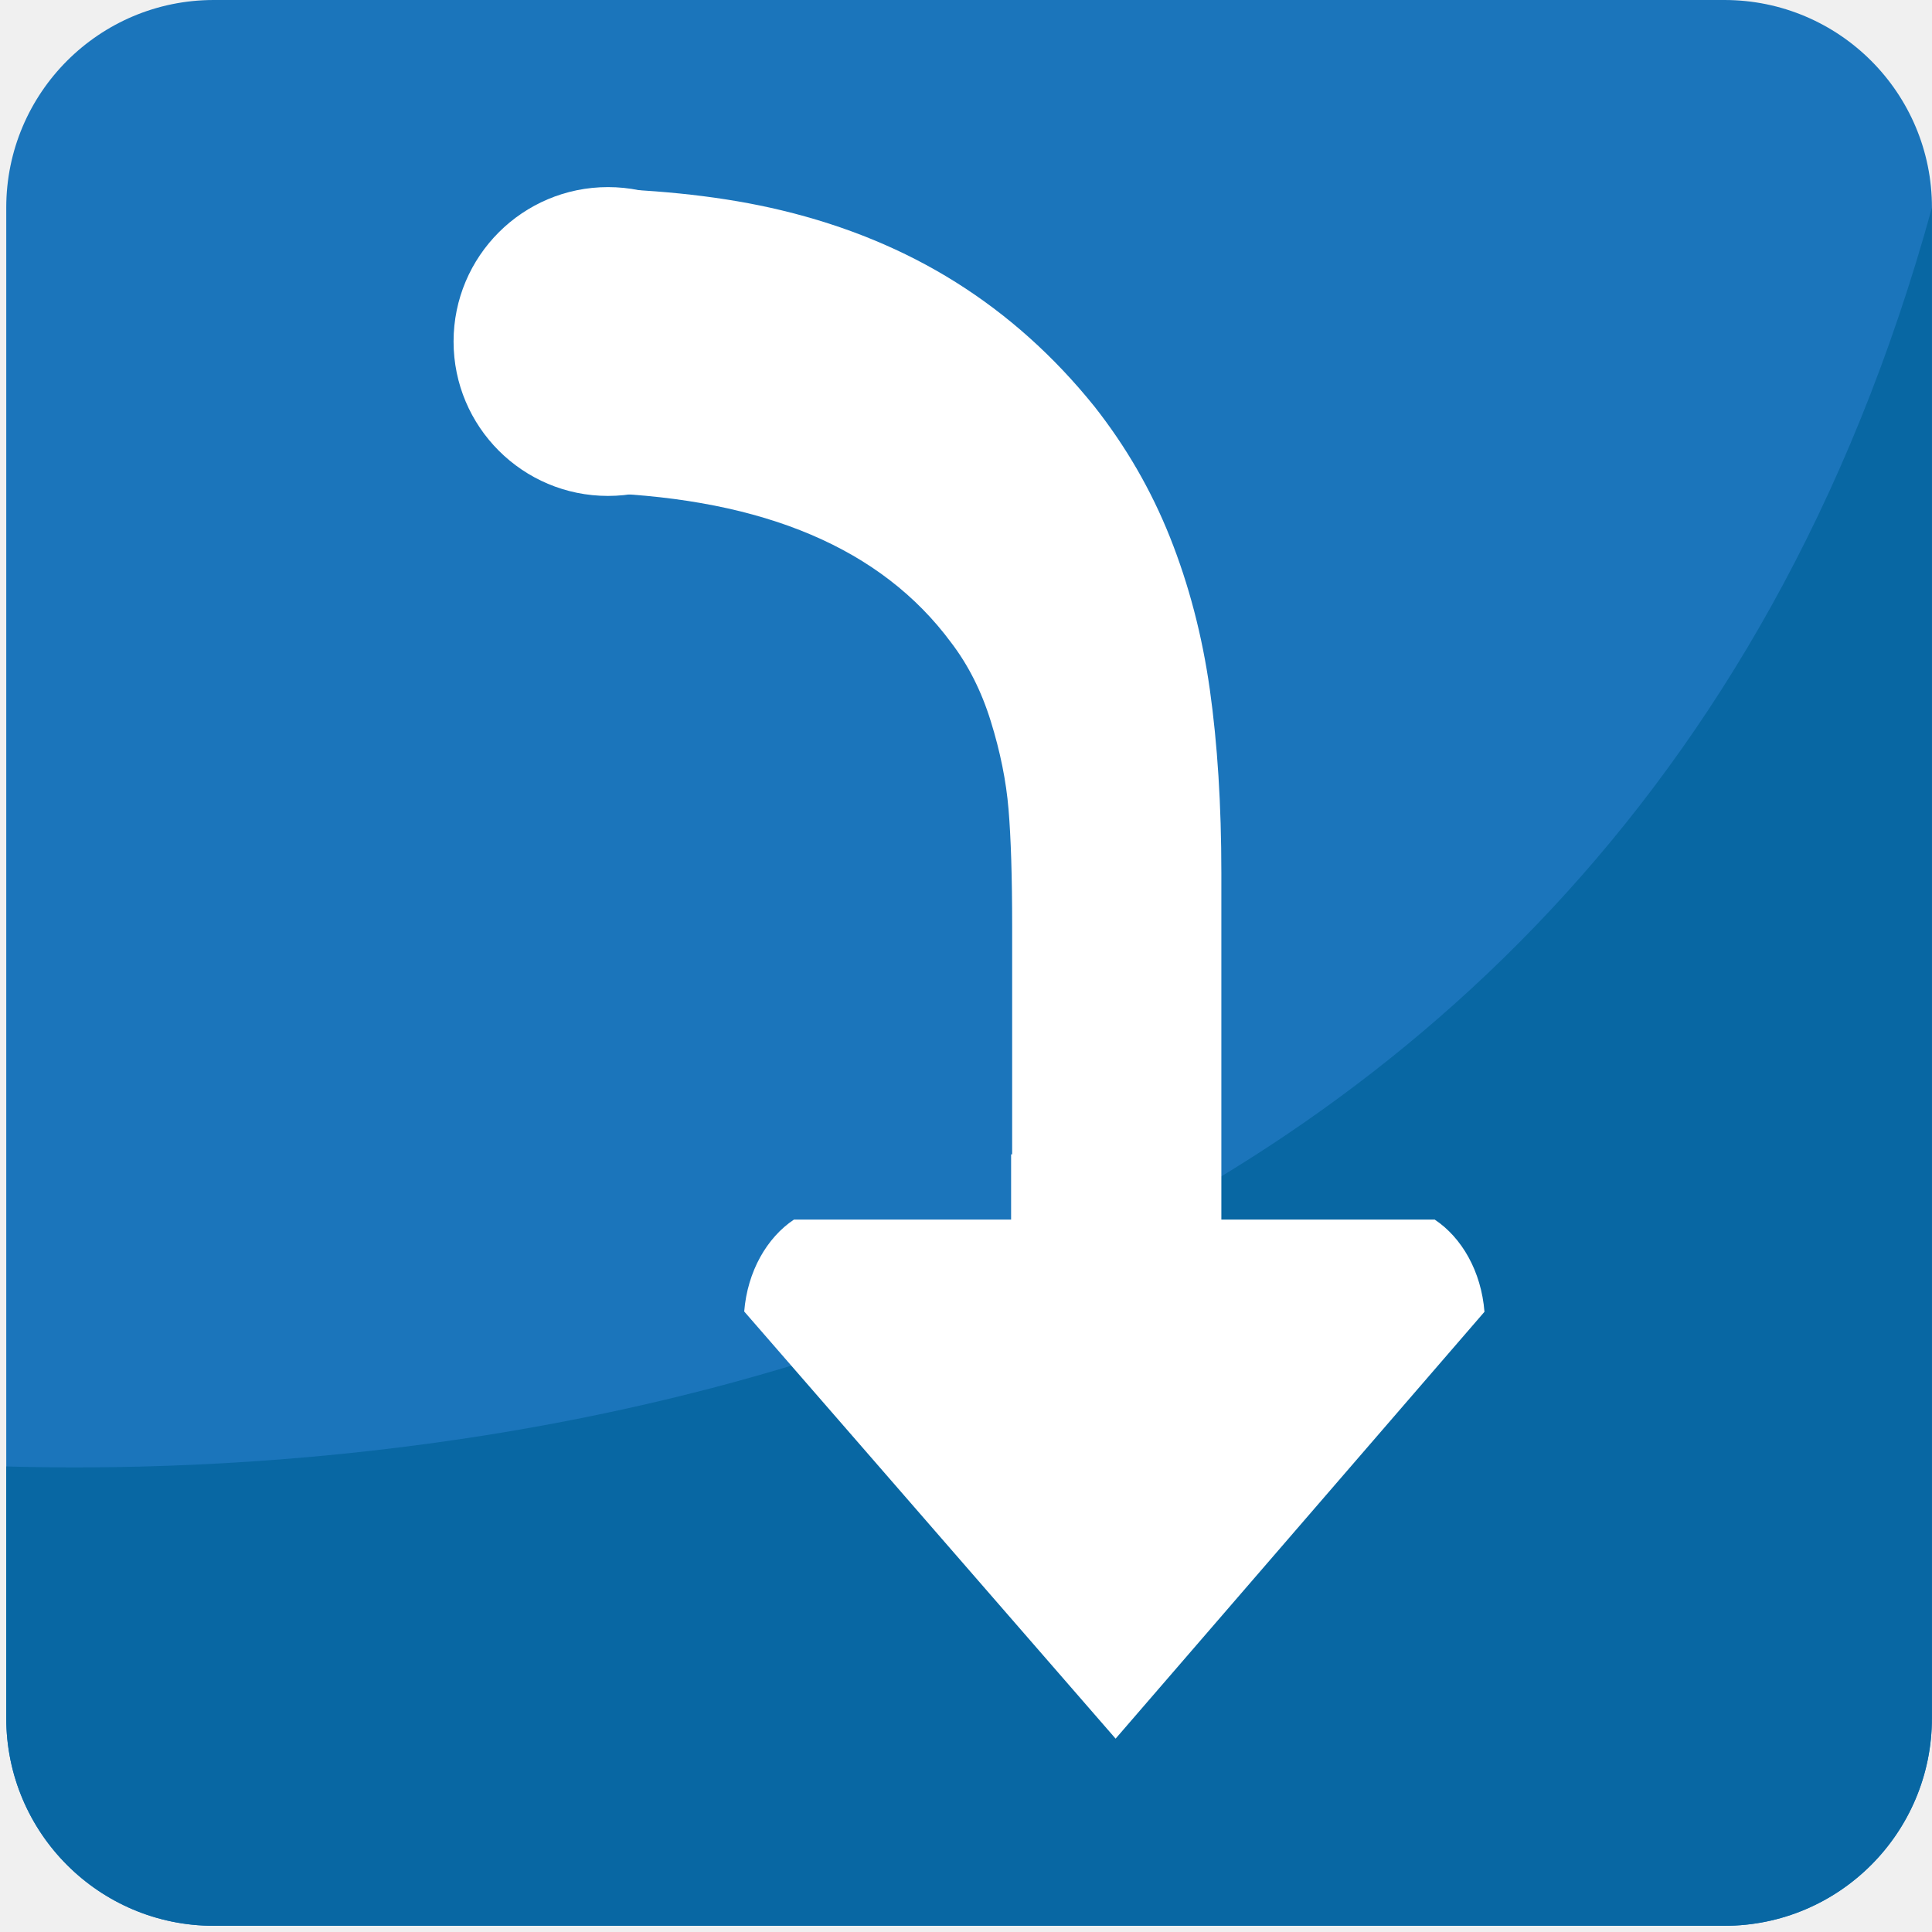
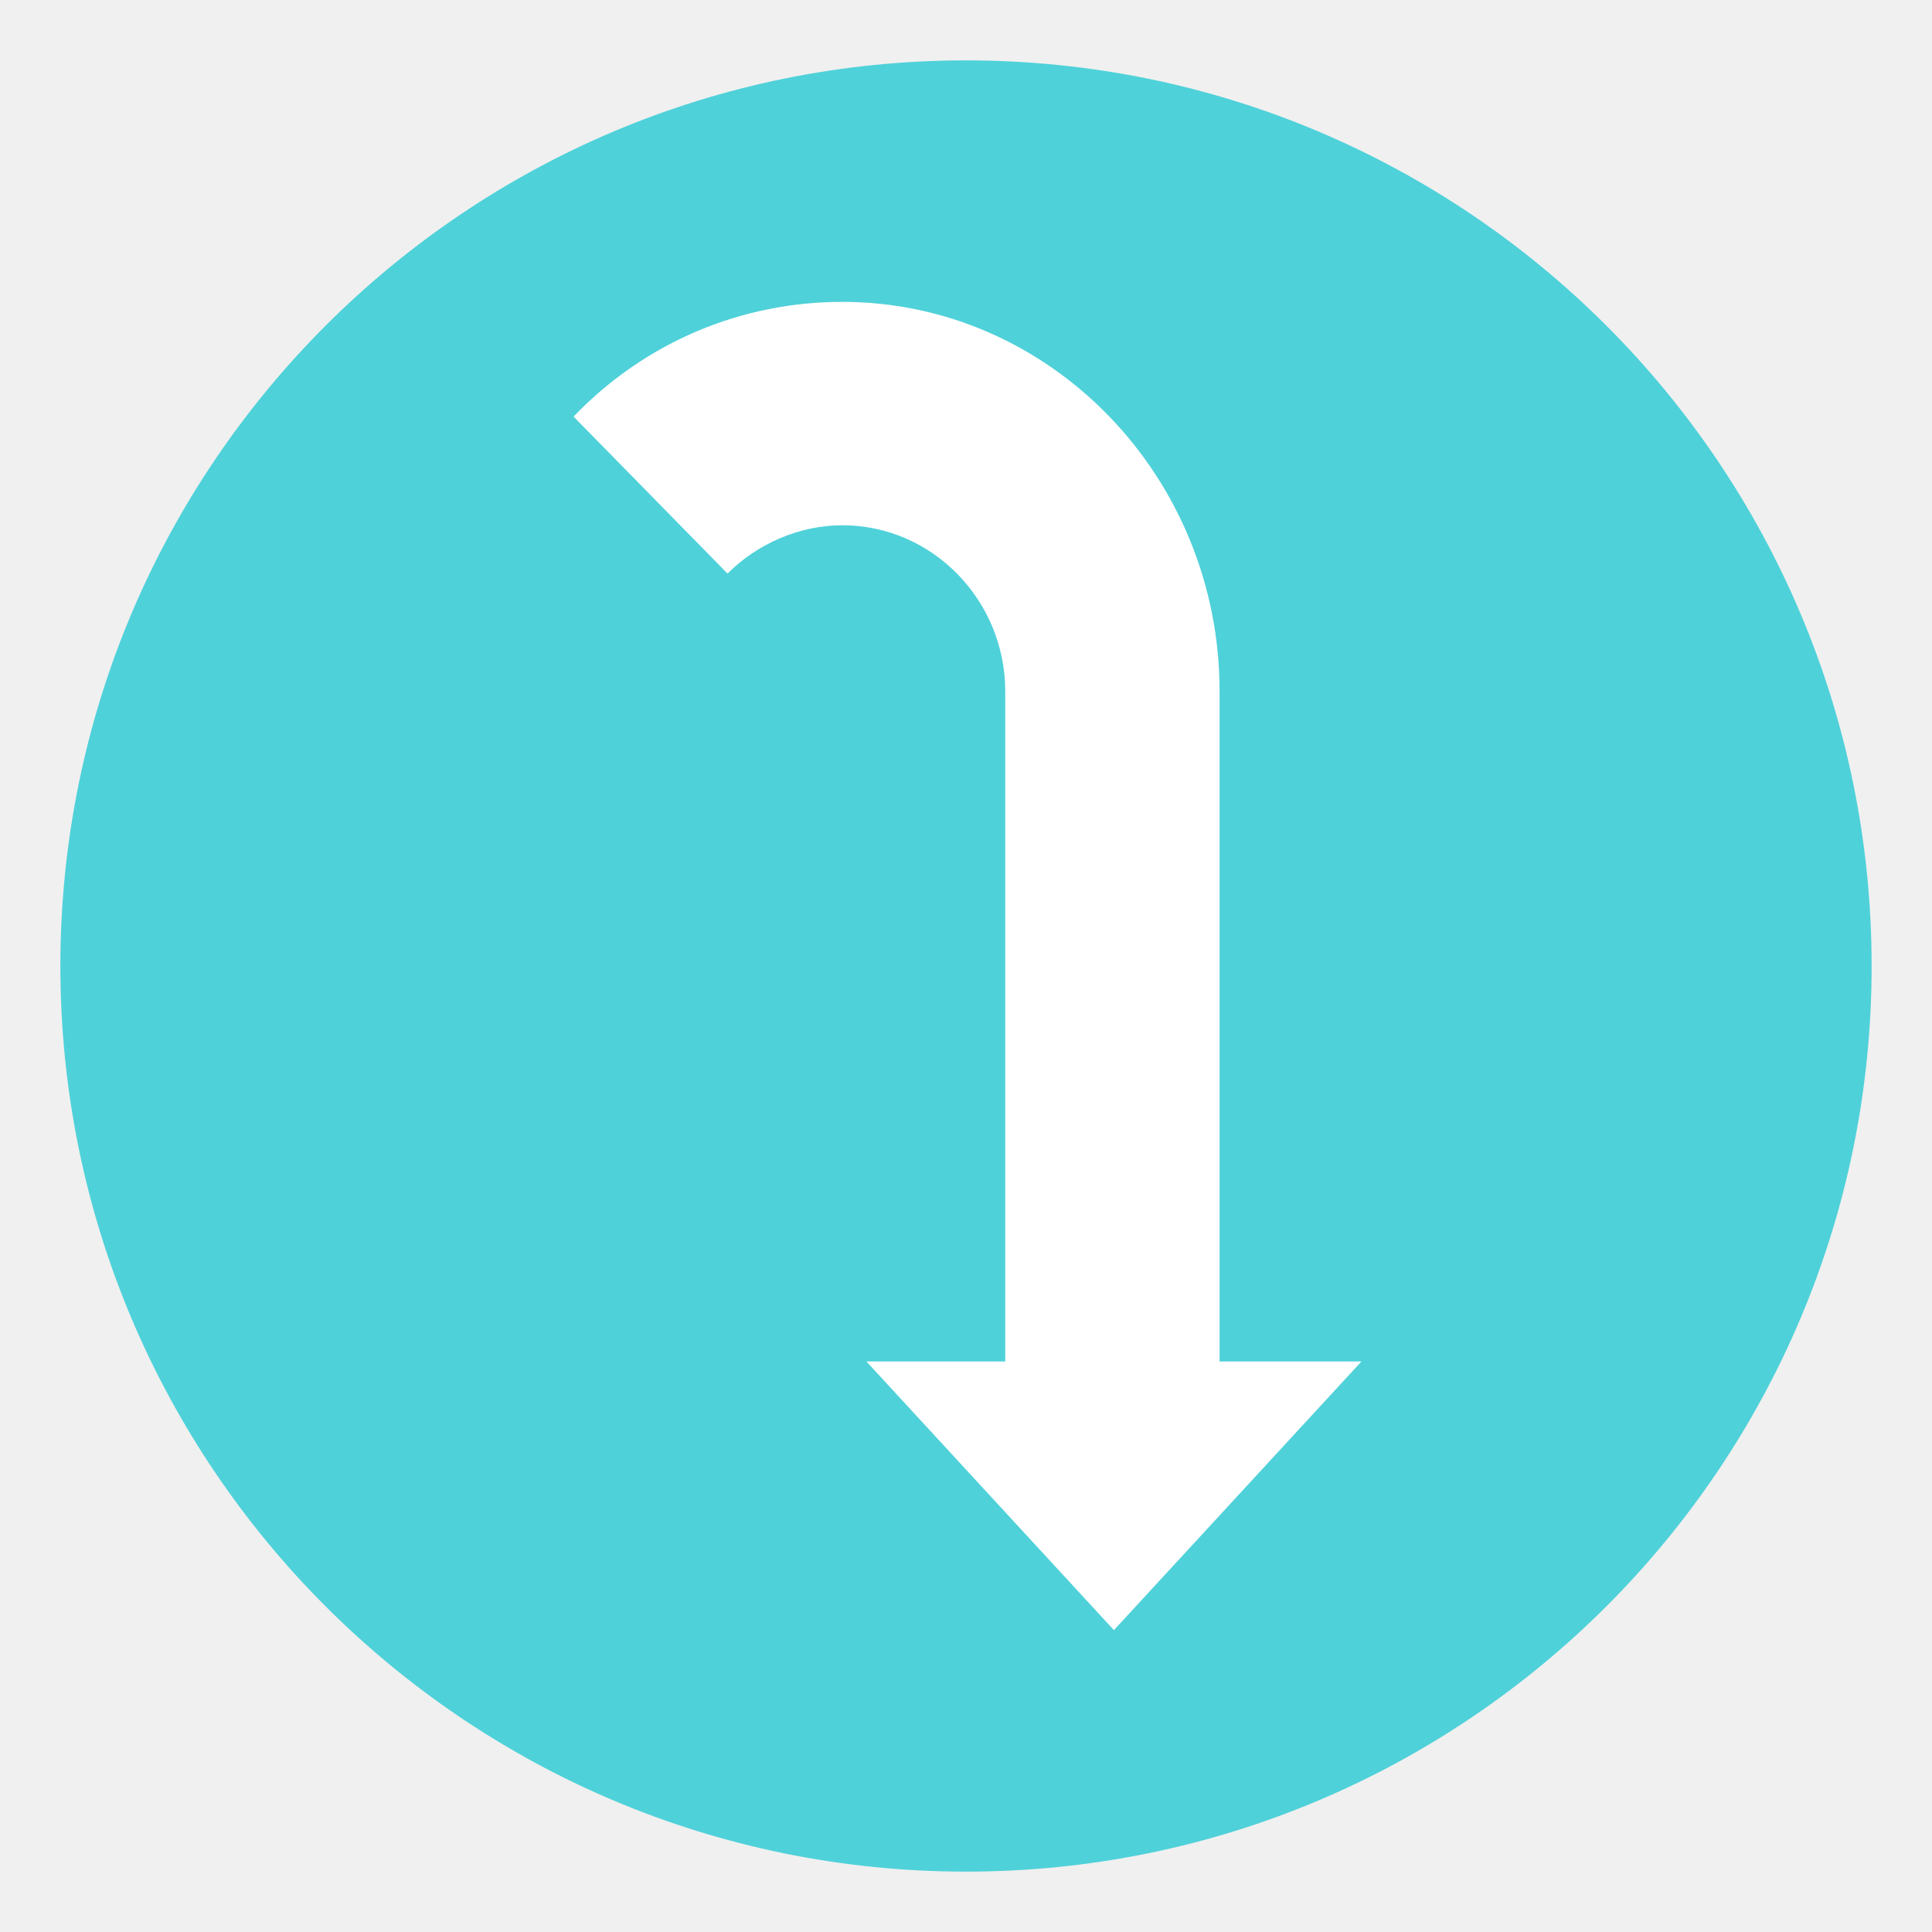
<svg xmlns="http://www.w3.org/2000/svg" viewBox="0 0 64 64" enable-background="new 0 0 64 64">
-   <path fill="#1b75bb" d="M63.998,56.913c0,3.802-3.076,6.882-6.876,6.882H7.081c-3.795,0-6.874-3.08-6.874-6.882V6.879    C0.207,3.08,3.285,0,7.081,0h50.042c3.8,0,6.876,3.08,6.876,6.879V56.913z" />
-   <path fill="#0867a3" d="m.207 48.574v8.339c0 3.802 3.078 6.882 6.874 6.882h50.04c3.8 0 6.876-3.08 6.876-6.882v-50.03c-10.894 39.567-50.05 42.08-63.792 41.695" />
-   <g fill="#fff">
-     <path d="m18.939 7.597c.655 2.83.899 5.724.966 8.731 5.412.204 9.293 1.84 11.596 4.95.566.739 1.01 1.611 1.321 2.618.311 1 .509 1.975.587 2.914.079.939.12 2.232.12 3.89v7.54h-.035v9.952h.824c1.394 0 2.524-.142 3.394-.422.872-.276 1.547-.874 2.028-1.791.479-.913.719-2.28.719-4.085v-12.977c0-2.251-.129-4.283-.382-6.076-.255-1.802-.697-3.48-1.322-5.05-.625-1.565-1.458-3-2.498-4.322-1.349-1.677-2.883-3.045-4.597-4.121-1.708-1.072-3.633-1.868-5.771-2.381-1.891-.455-3.991-.676-6.239-.729-.17.488-.411.94-.711 1.356" />
-     <path d="m26.301 40.4c-.897.598-1.542 1.719-1.648 3.045l12.303 14.15 12.219-14.14c-.105-1.334-.748-2.457-1.649-3.055h-21.23" />
-     <circle cx="20.14" cy="11.313" r="5.115" />
-   </g>
+   <circle cx="32" cy="32" r="30" fill="#4fd1d9" />
+   <path d="m40.4 45.1v-22.2c0-7.1-5.6-12.9-12.5-12.9-3.3 0-6.5 1.3-8.9 3.8l5.1 5.2c1-1 2.4-1.6 3.8-1.6 3 0 5.4 2.5 5.4 5.5v22.2h-4.6l8.2 8.9 8.2-8.9h-4.7" fill="#fff" />
</svg>
